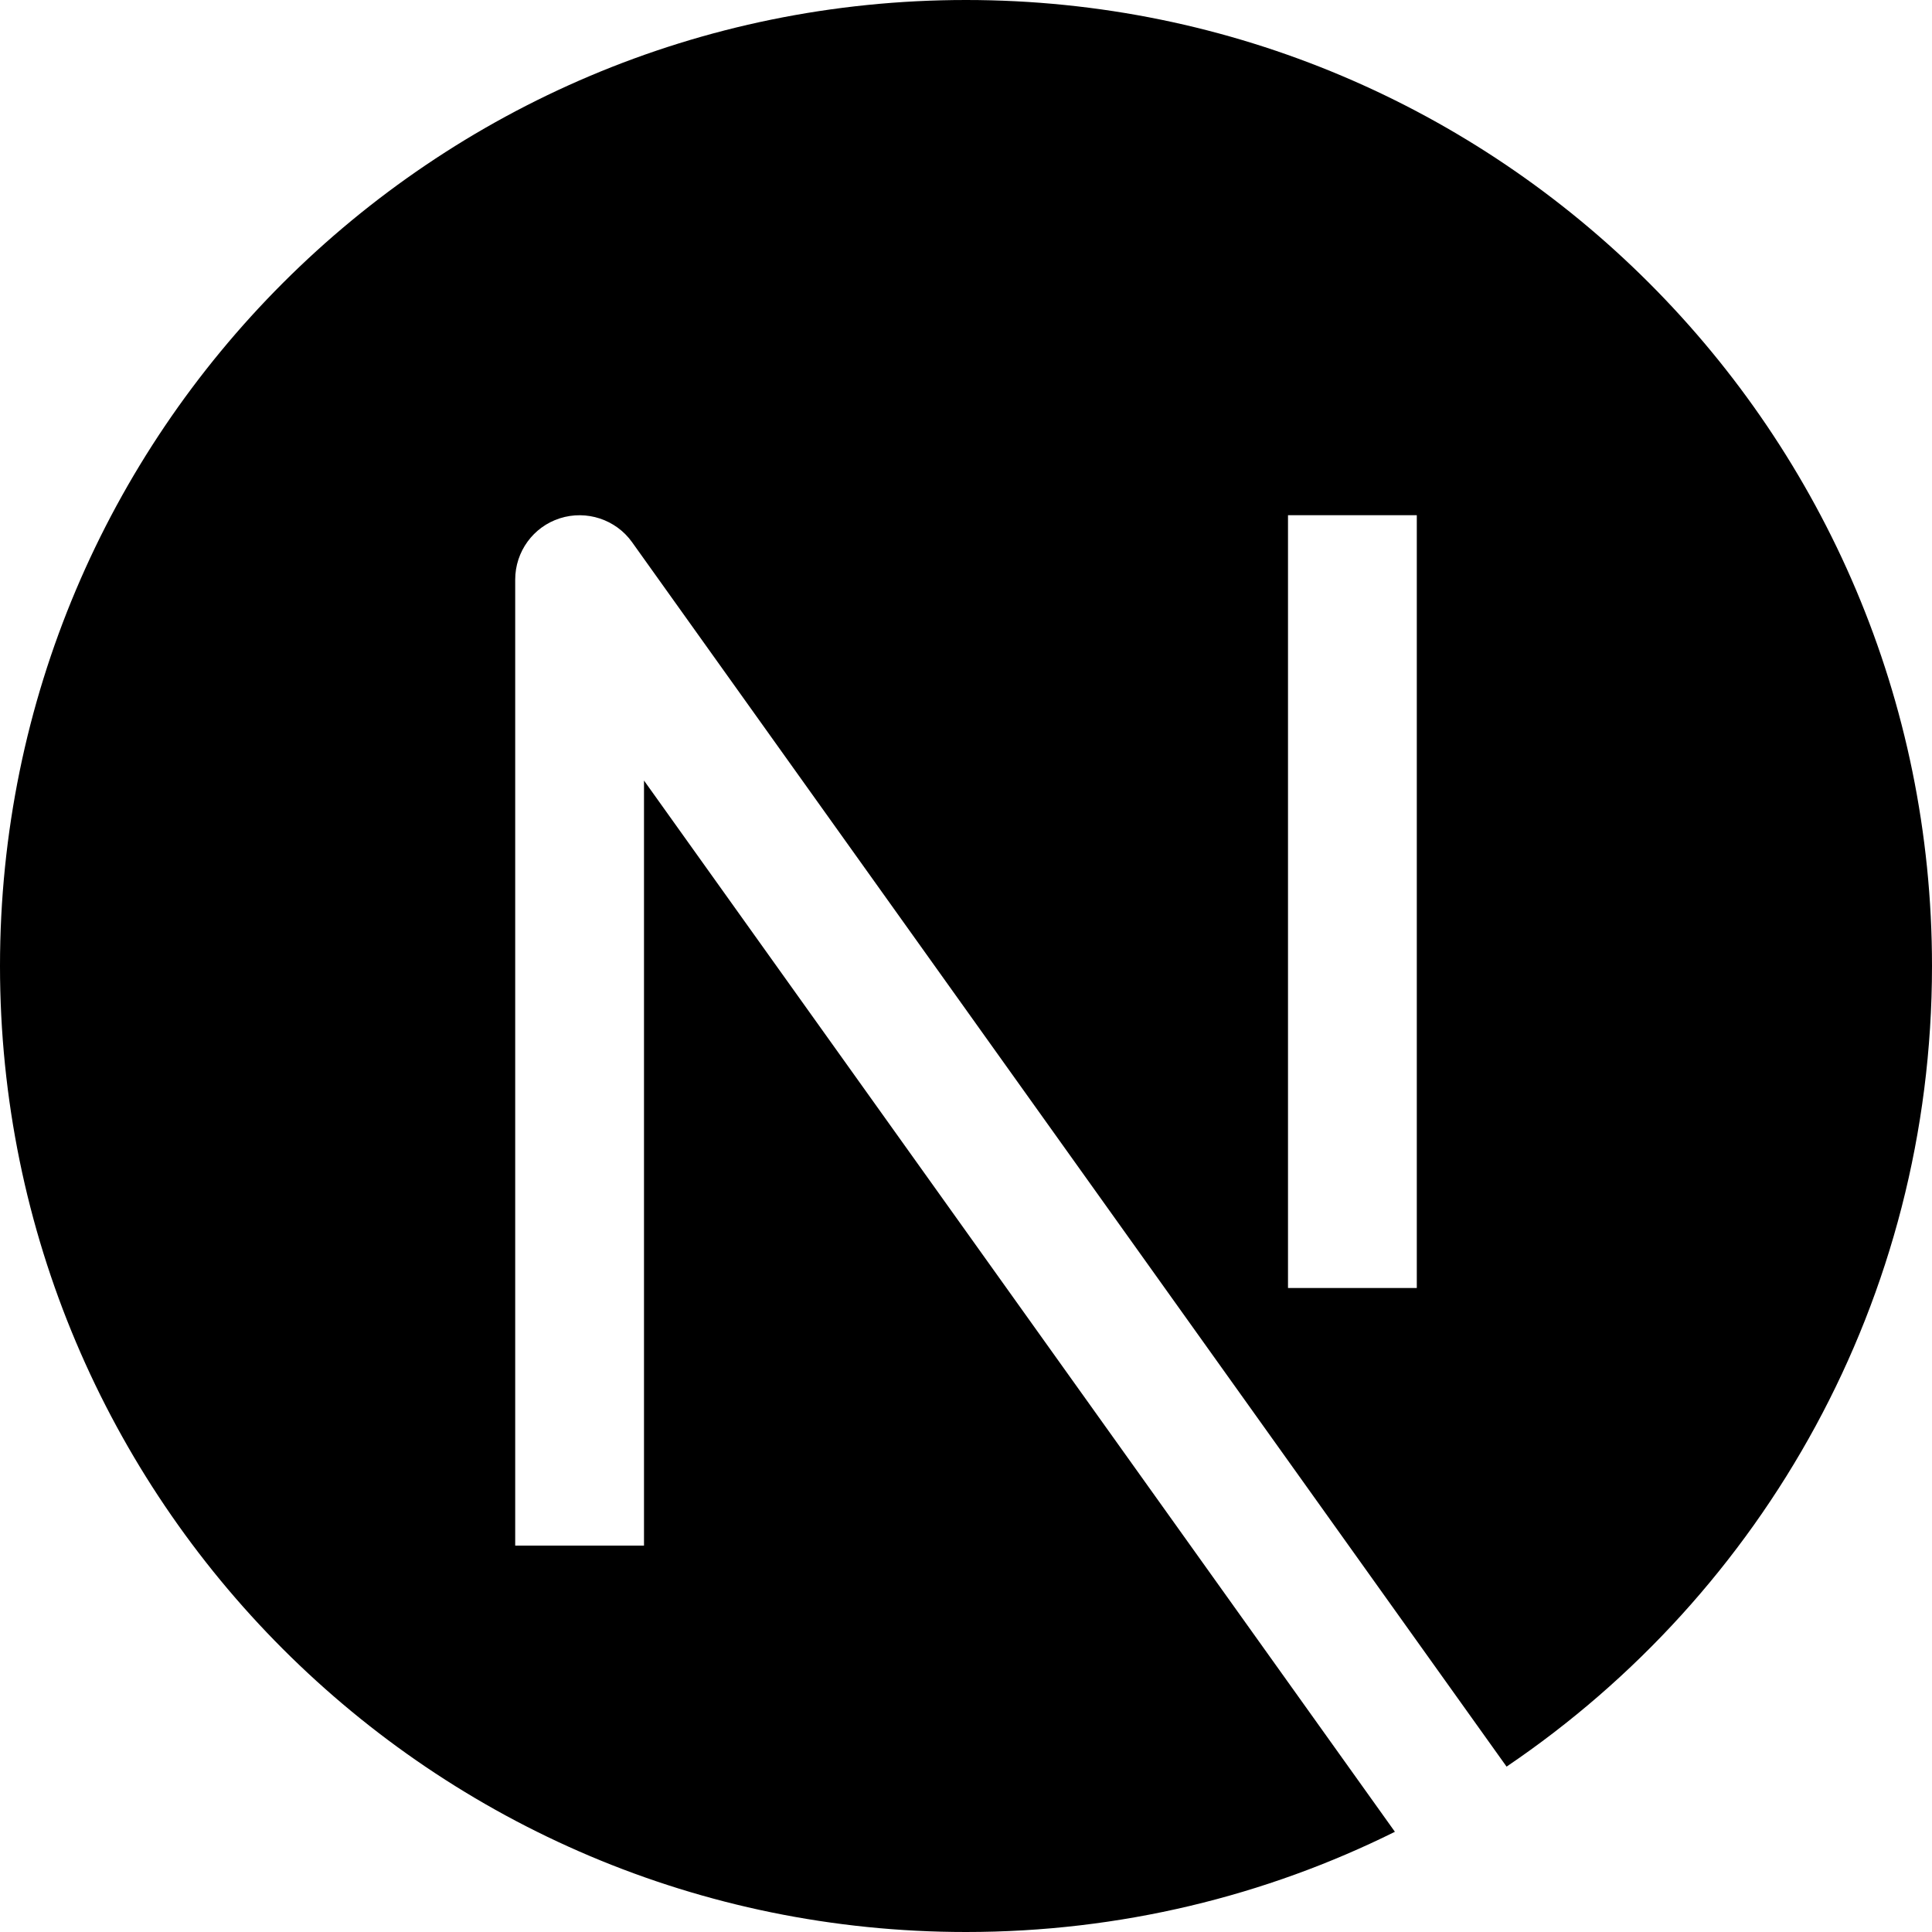
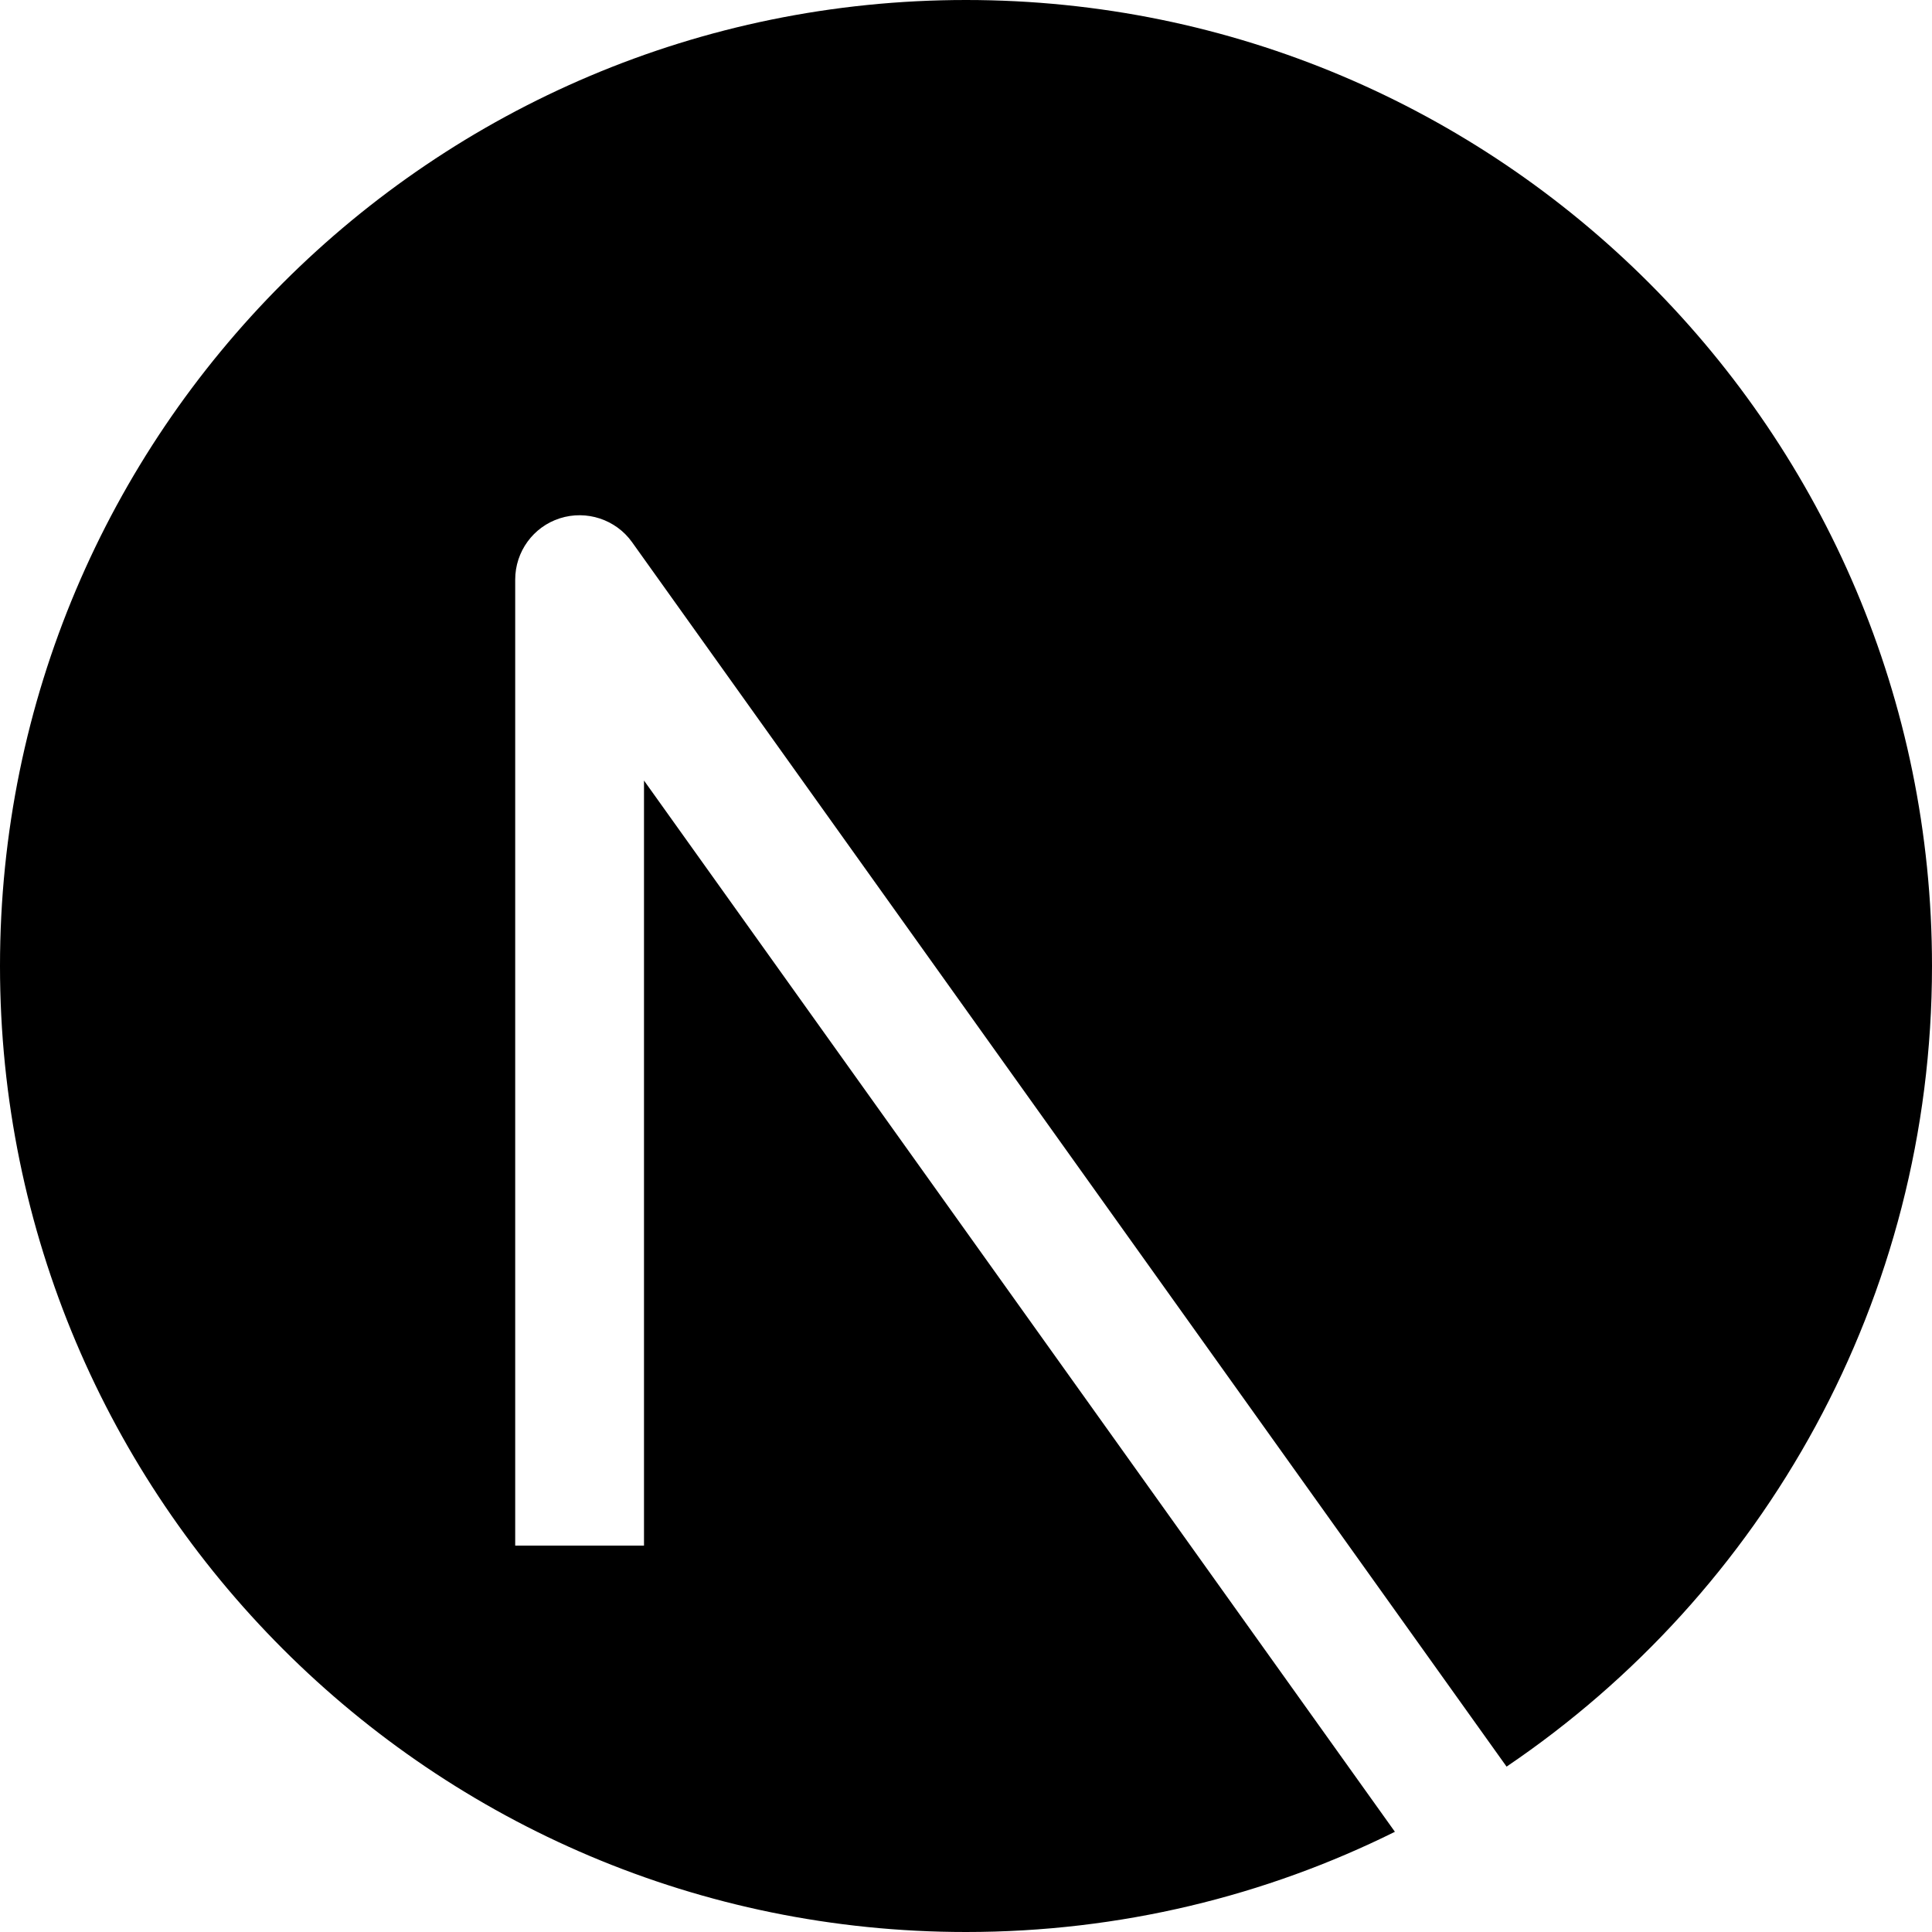
<svg xmlns="http://www.w3.org/2000/svg" width="800px" height="800px" viewBox="0 0 15 15" fill="none">
-   <path fill-rule="evenodd" clip-rule="evenodd" d="M0 7.5C0 3.358 3.358 0 7.5 0C11.642 0 15 3.358 15 7.5C15 10.087 13.69 12.368 11.697 13.716L4.907 4.209C4.781 4.033 4.554 3.958 4.347 4.024C4.14 4.09 4 4.283 4 4.5V12H5V6.06L10.83 14.222C9.827 14.72 8.696 15 7.5 15C3.358 15 0 11.642 0 7.5ZM10 10V4H11V10H10Z" fill="#000000" />
+   <path fillRule="evenodd" clipRule="evenodd" d="M0 7.5C0 3.358 3.358 0 7.5 0C11.642 0 15 3.358 15 7.5C15 10.087 13.69 12.368 11.697 13.716L4.907 4.209C4.781 4.033 4.554 3.958 4.347 4.024C4.14 4.09 4 4.283 4 4.5V12H5V6.06L10.83 14.222C9.827 14.72 8.696 15 7.5 15C3.358 15 0 11.642 0 7.5ZM10 10V4H11V10H10Z" fill="#000000" />
</svg>
